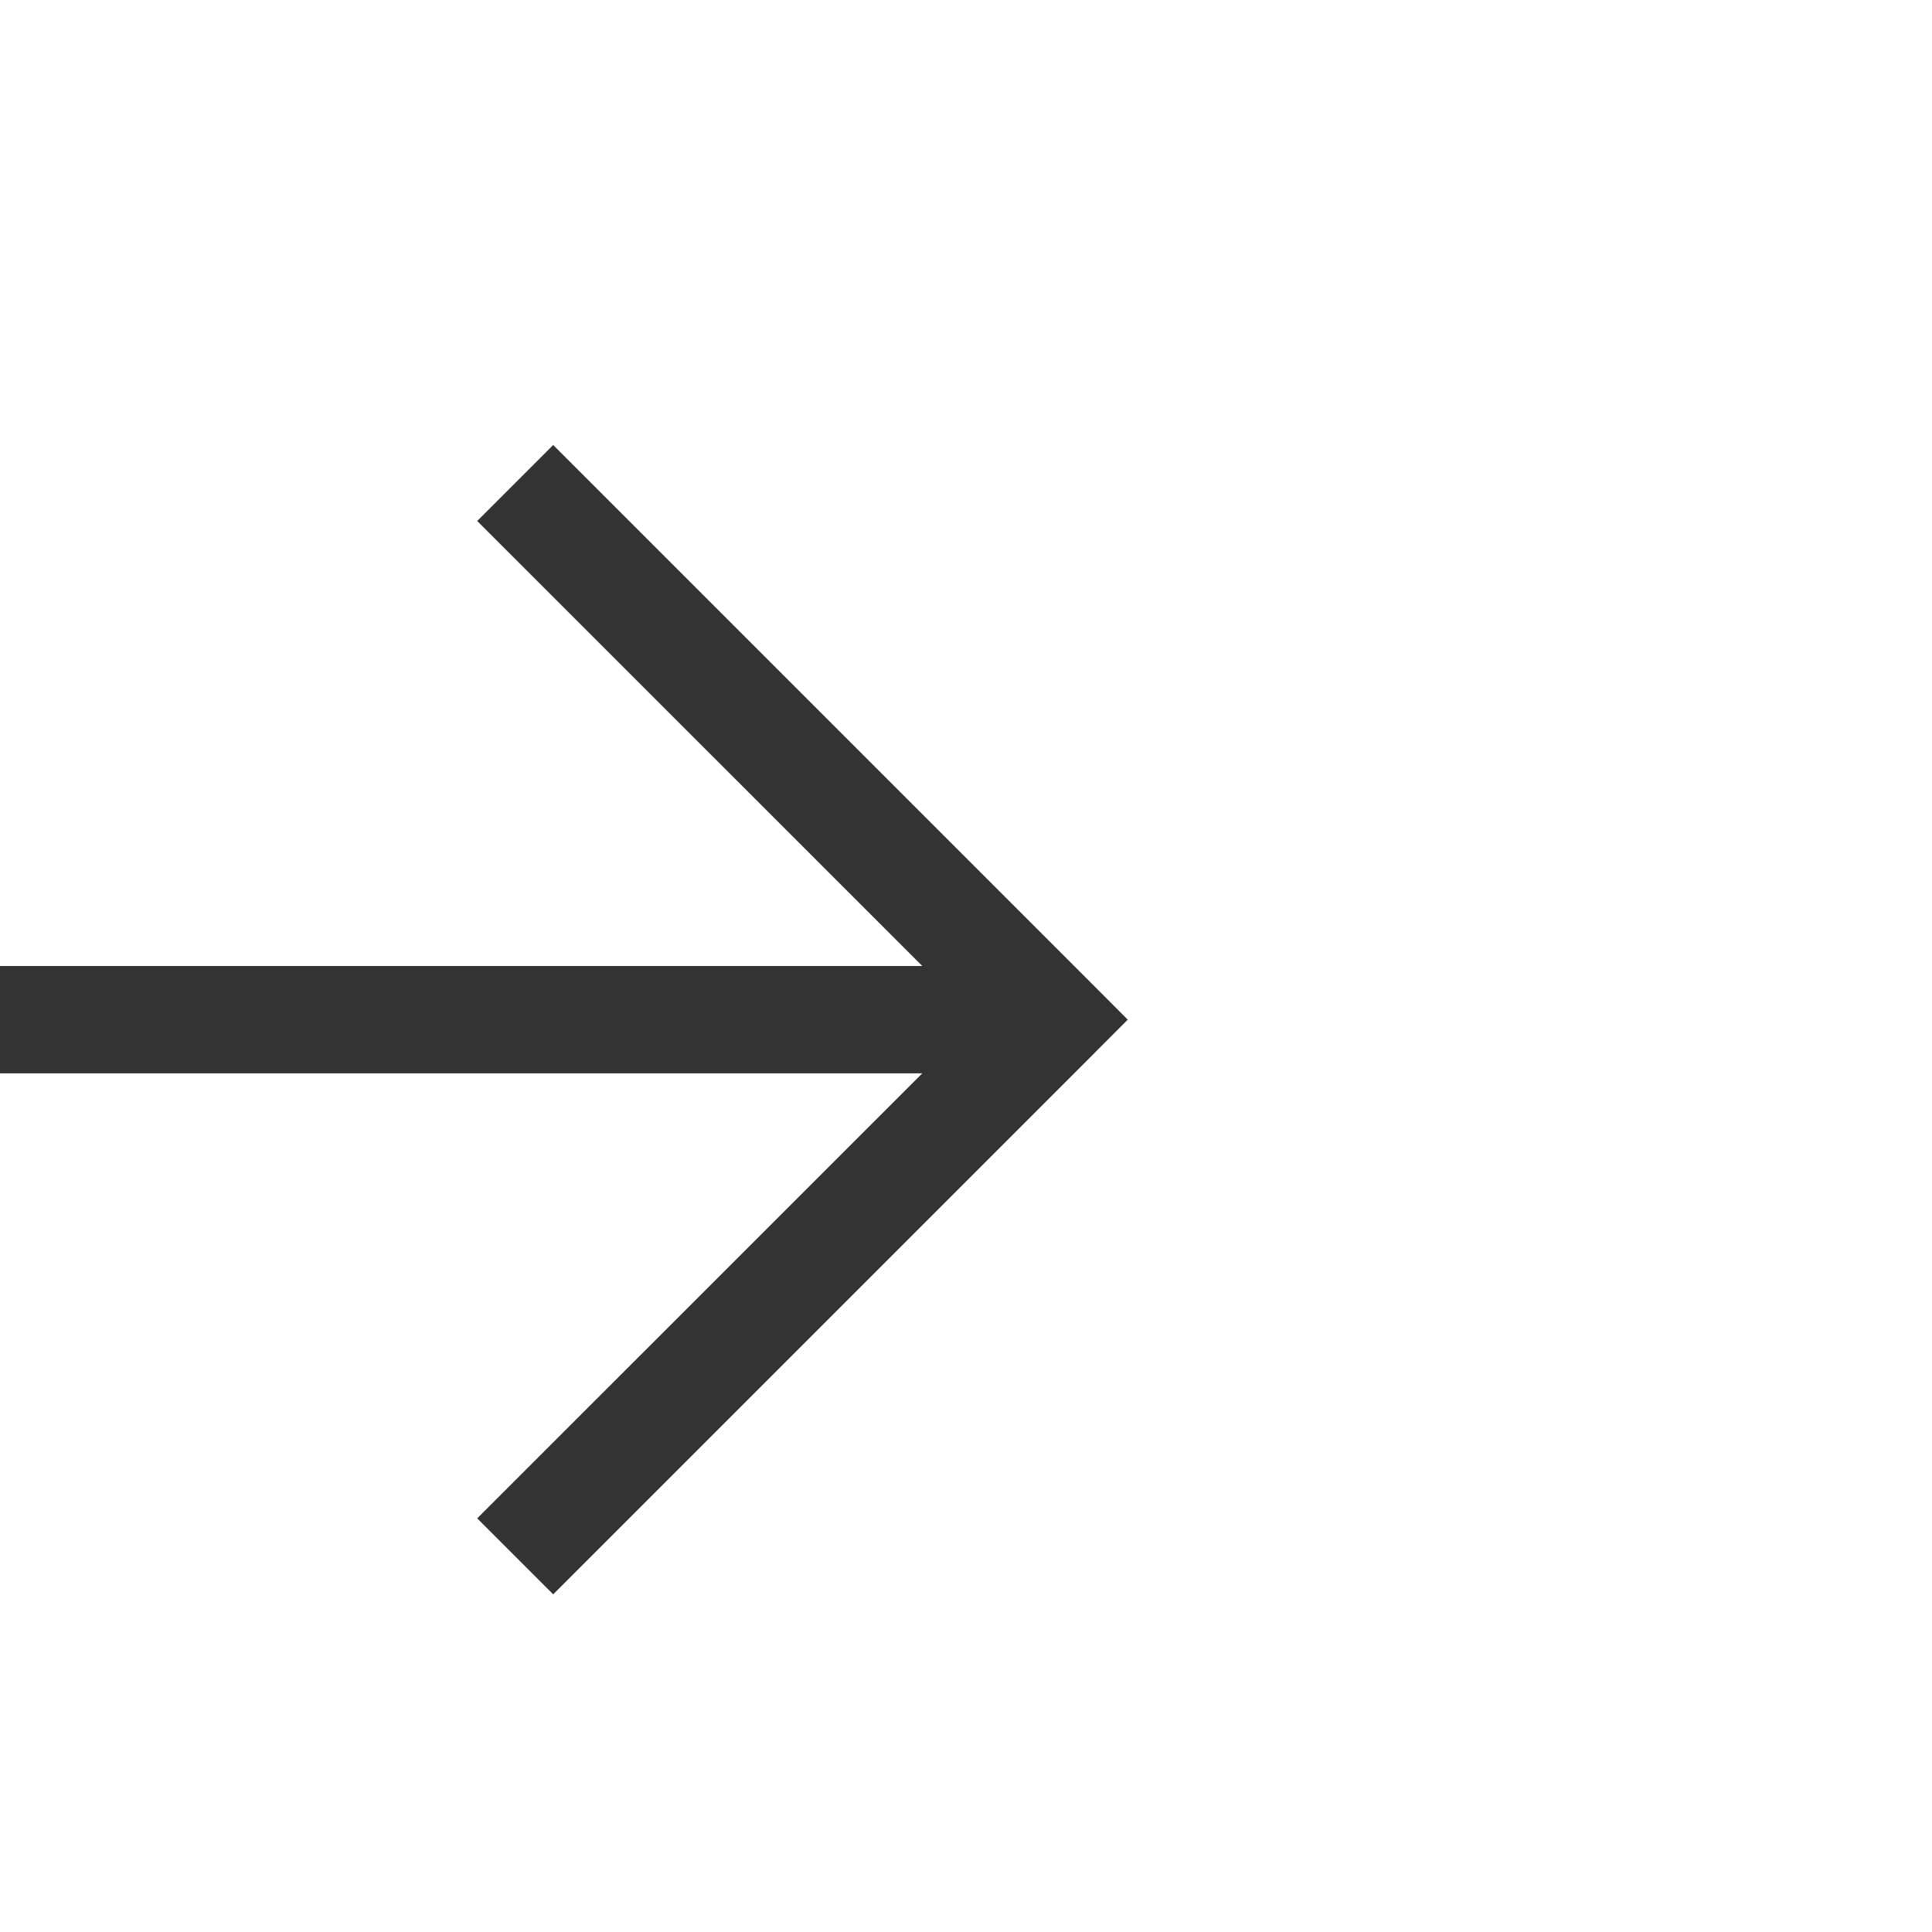
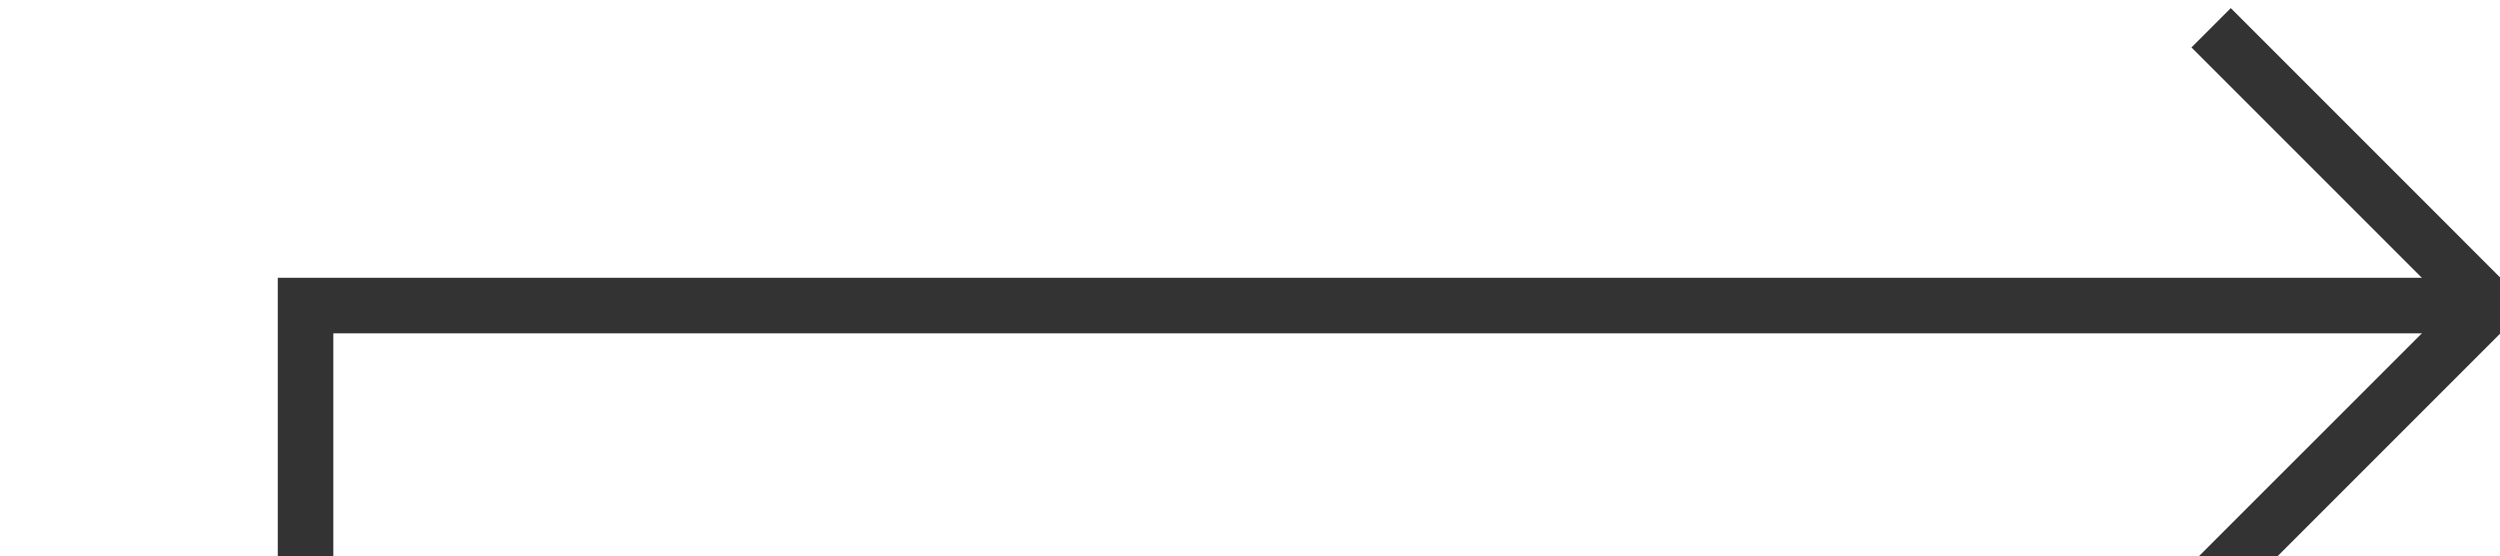
- <svg xmlns="http://www.w3.org/2000/svg" version="1.1" width="18px" height="18px" preserveAspectRatio="xMinYMid meet" viewBox="427 133  18 16">
-   <path d="M 295 169.5  L 396.5 169.5  L 396.5 141.5  L 436.5 141.5  " stroke-width="1" stroke="#333333" fill="none" />
-   <path d="M 431.446 136.854  L 436.093 141.5  L 431.446 146.146  L 432.154 146.854  L 437.154 141.854  L 437.507 141.5  L 437.154 141.146  L 432.154 136.146  L 431.446 136.854  Z " fill-rule="nonzero" fill="#333333" stroke="none" />
+ <svg xmlns="http://www.w3.org/2000/svg" version="1.1" width="45px" height="10px" preserveAspectRatio="xMinYMid meet" viewBox="856 132  45 8">
+   <path d="M 709.5 208  L 709.5 208.5  L 861.5 208.5  L 861.5 136.5  L 900.5 136.5  " stroke-width="1" stroke="#333333" fill="none" />
+   <path d="M 895.446 131.854  L 900.093 136.5  L 895.446 141.146  L 896.154 141.854  L 901.154 136.854  L 901.507 136.5  L 901.154 136.146  L 896.154 131.146  L 895.446 131.854  Z " fill-rule="nonzero" fill="#333333" stroke="none" />
</svg>
